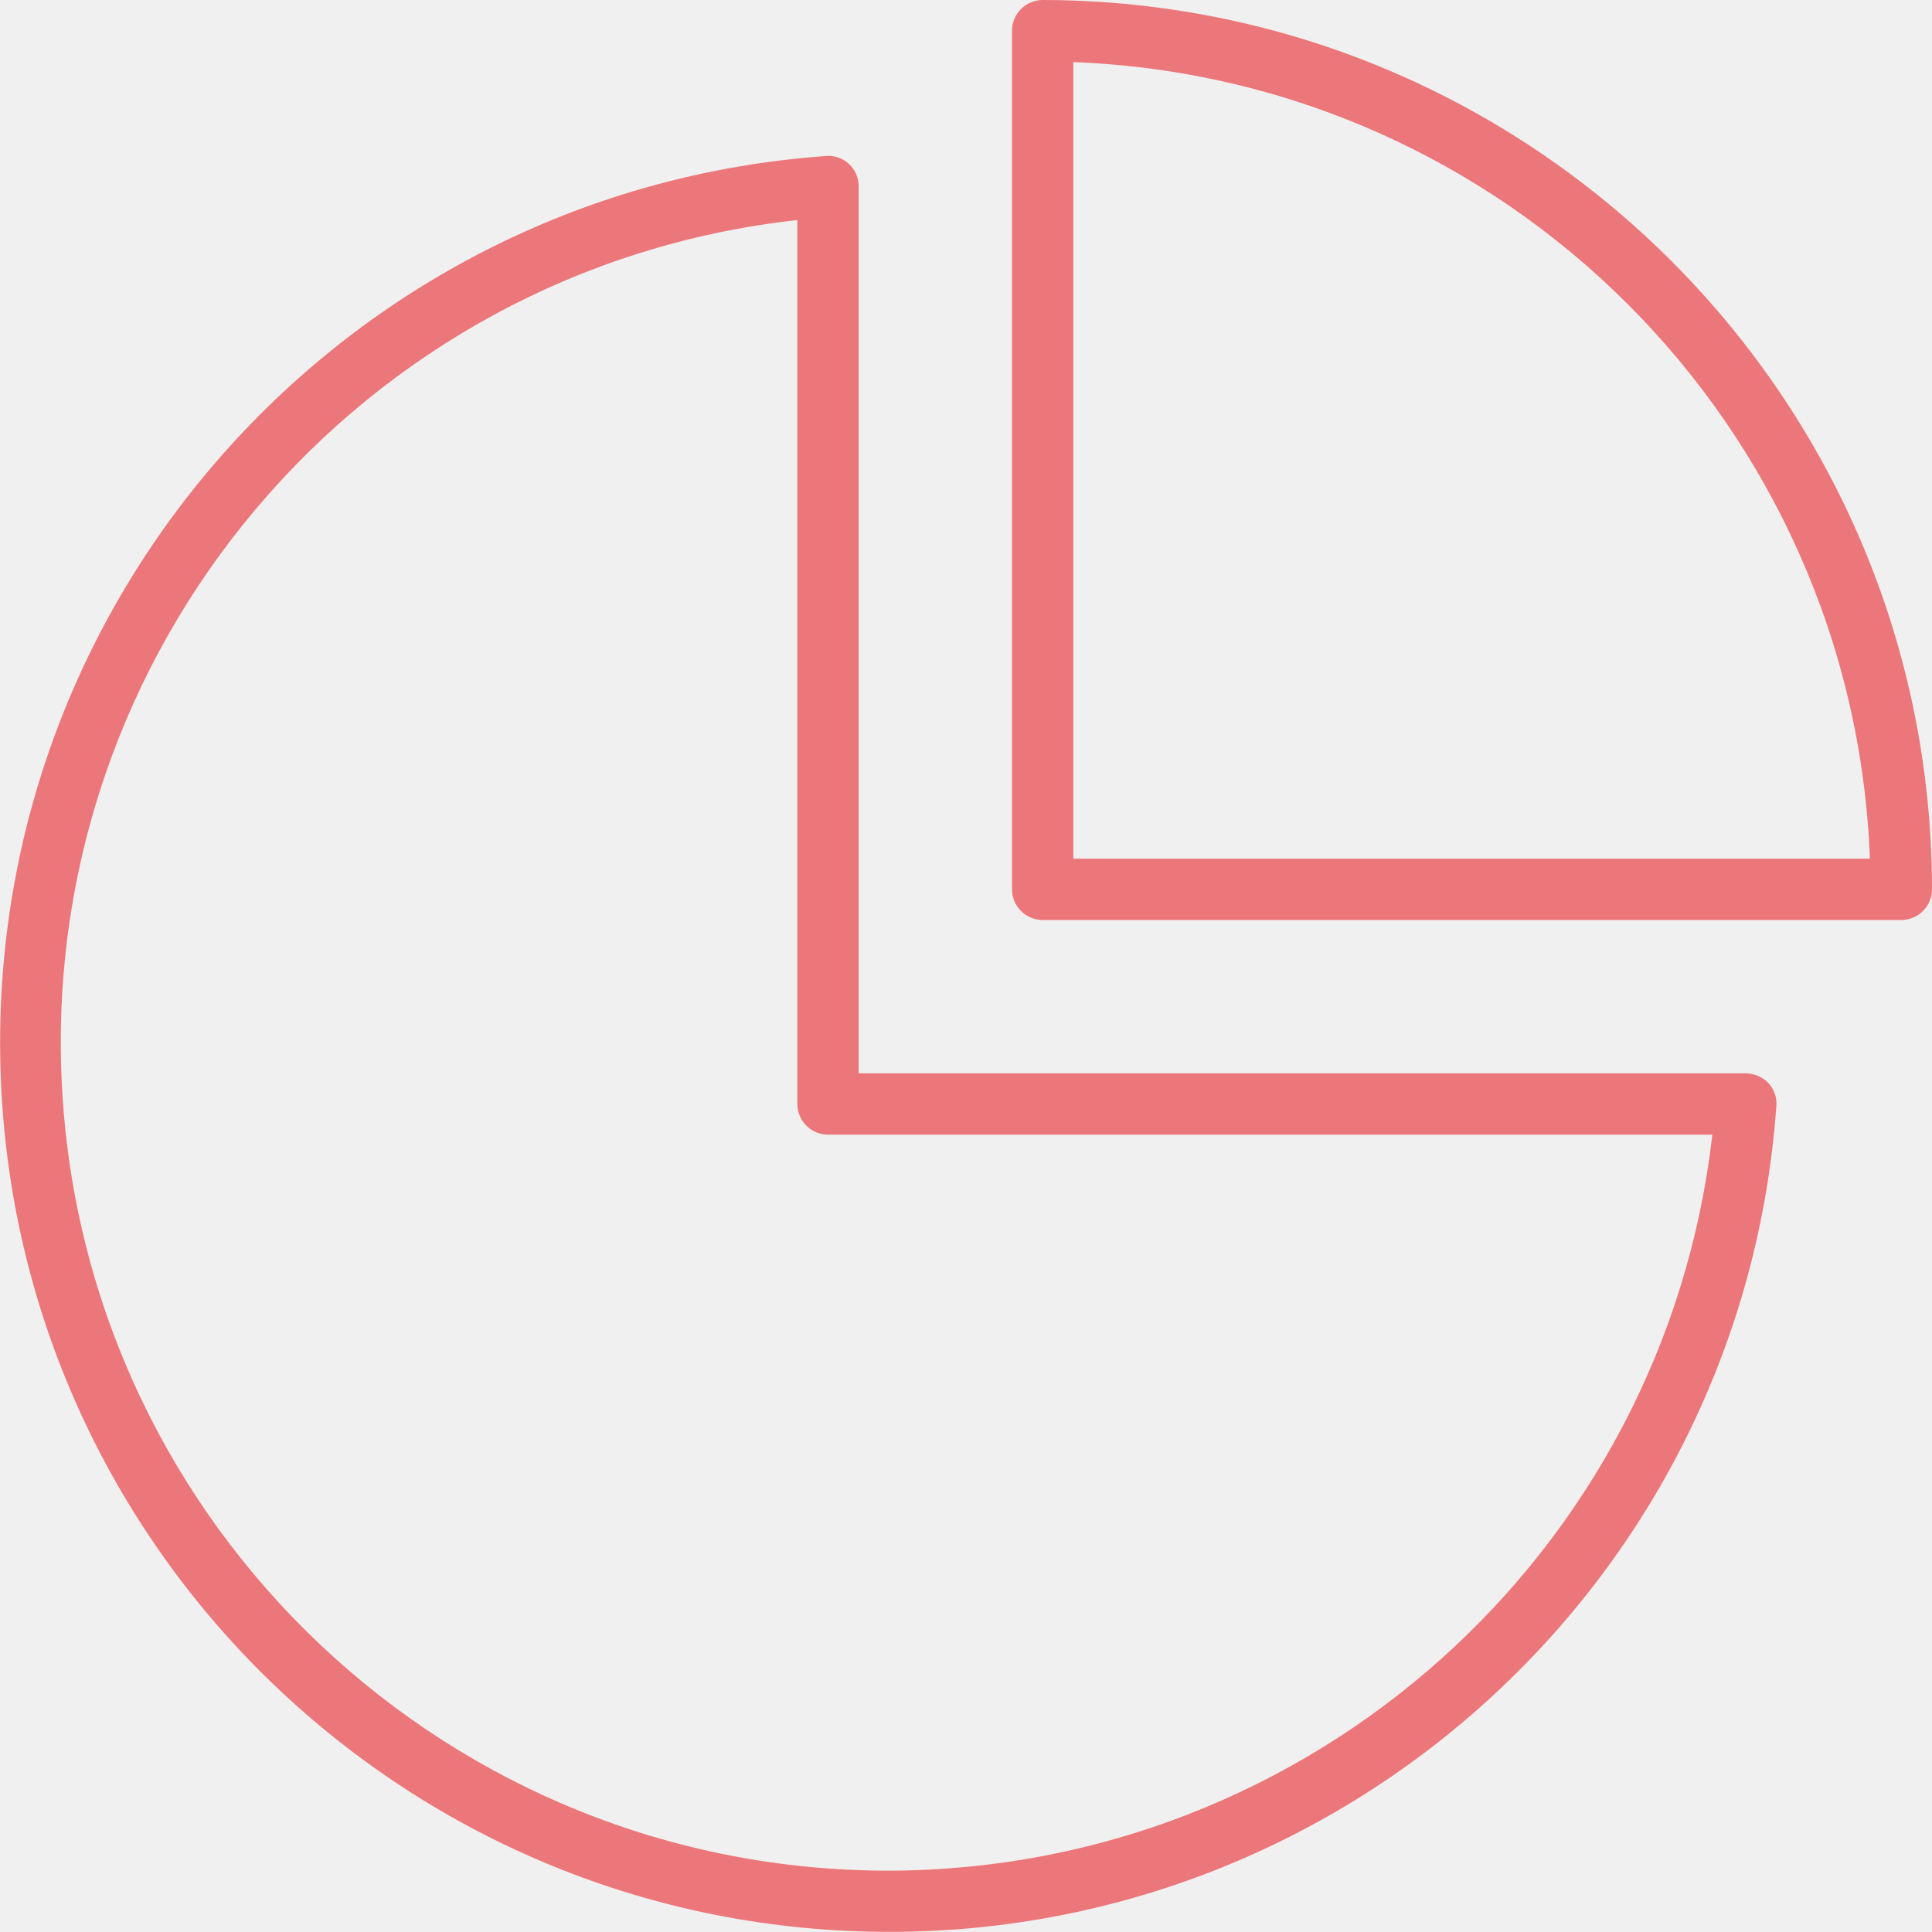
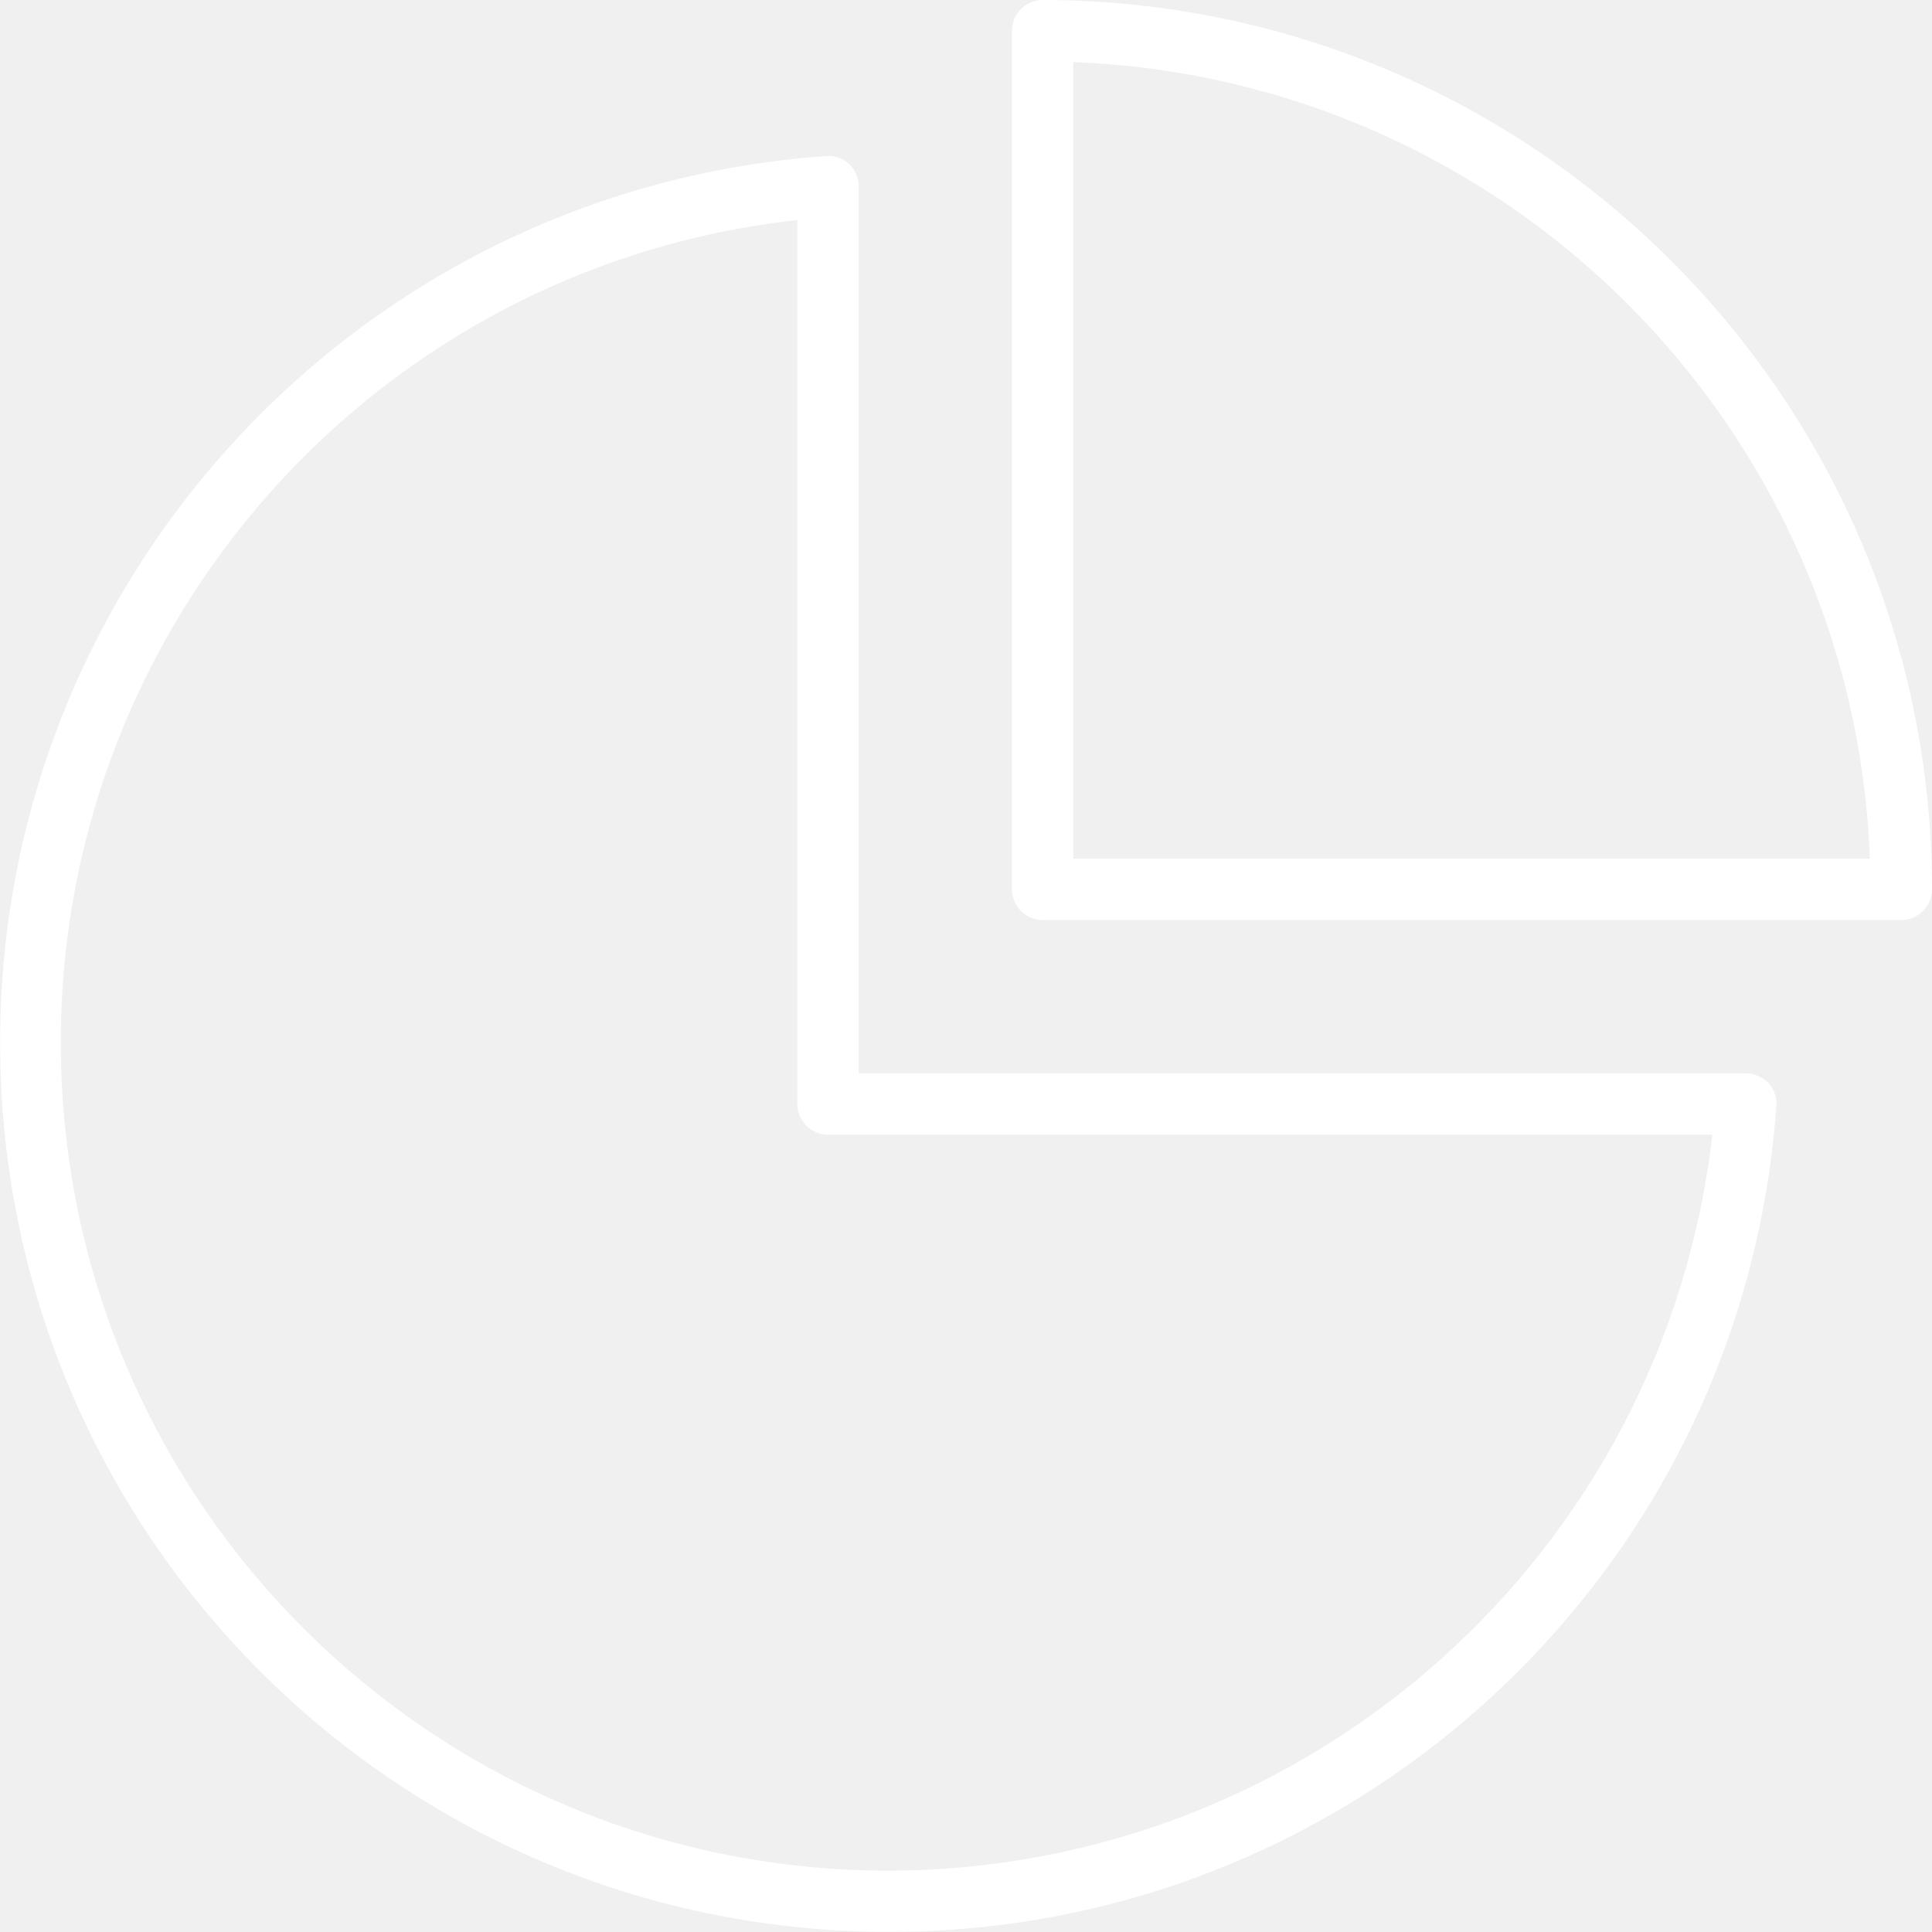
<svg xmlns="http://www.w3.org/2000/svg" version="1.1" id="Layer_1" x="0px" y="0px" viewBox="0 0 504 504" style="enable-background:new 0 0 504 504;" xml:space="preserve">
  <style type="text/css">
- 	.st0{fill:#ec777a;}
+ 	.st0{fill:#ffffff;}
</style>
  <path class="st0" d="M455.4,280H224V48.6c0-2.2-0.9-4.3-2.5-5.8s-3.8-2.3-6-2.1C91.9,49.5-2.9,153.8,0.1,277.6  C3,401.4,102.7,501,226.5,503.9S454.6,412,463.4,288.5c0.2-2.2-0.6-4.4-2.1-6C459.7,280.9,457.6,280,455.4,280L455.4,280z M232,488  c-114.7,0.1-209.4-89.5-215.8-203.9C9.8,169.6,94,70,208,57.4V288c0,4.4,3.6,8,8,8h230.7C434.2,405.2,341.9,487.7,232,488z" />
  <path class="st0" d="M272,0c-4.4,0-8,3.6-8,8v224c0,4.4,3.6,8,8,8h224c4.4,0,8-3.6,8-8C503.9,104,400.1,0.2,272,0z M280,224V16.2  c113,4.3,203.5,94.9,207.8,207.8H280z" />
</svg>
